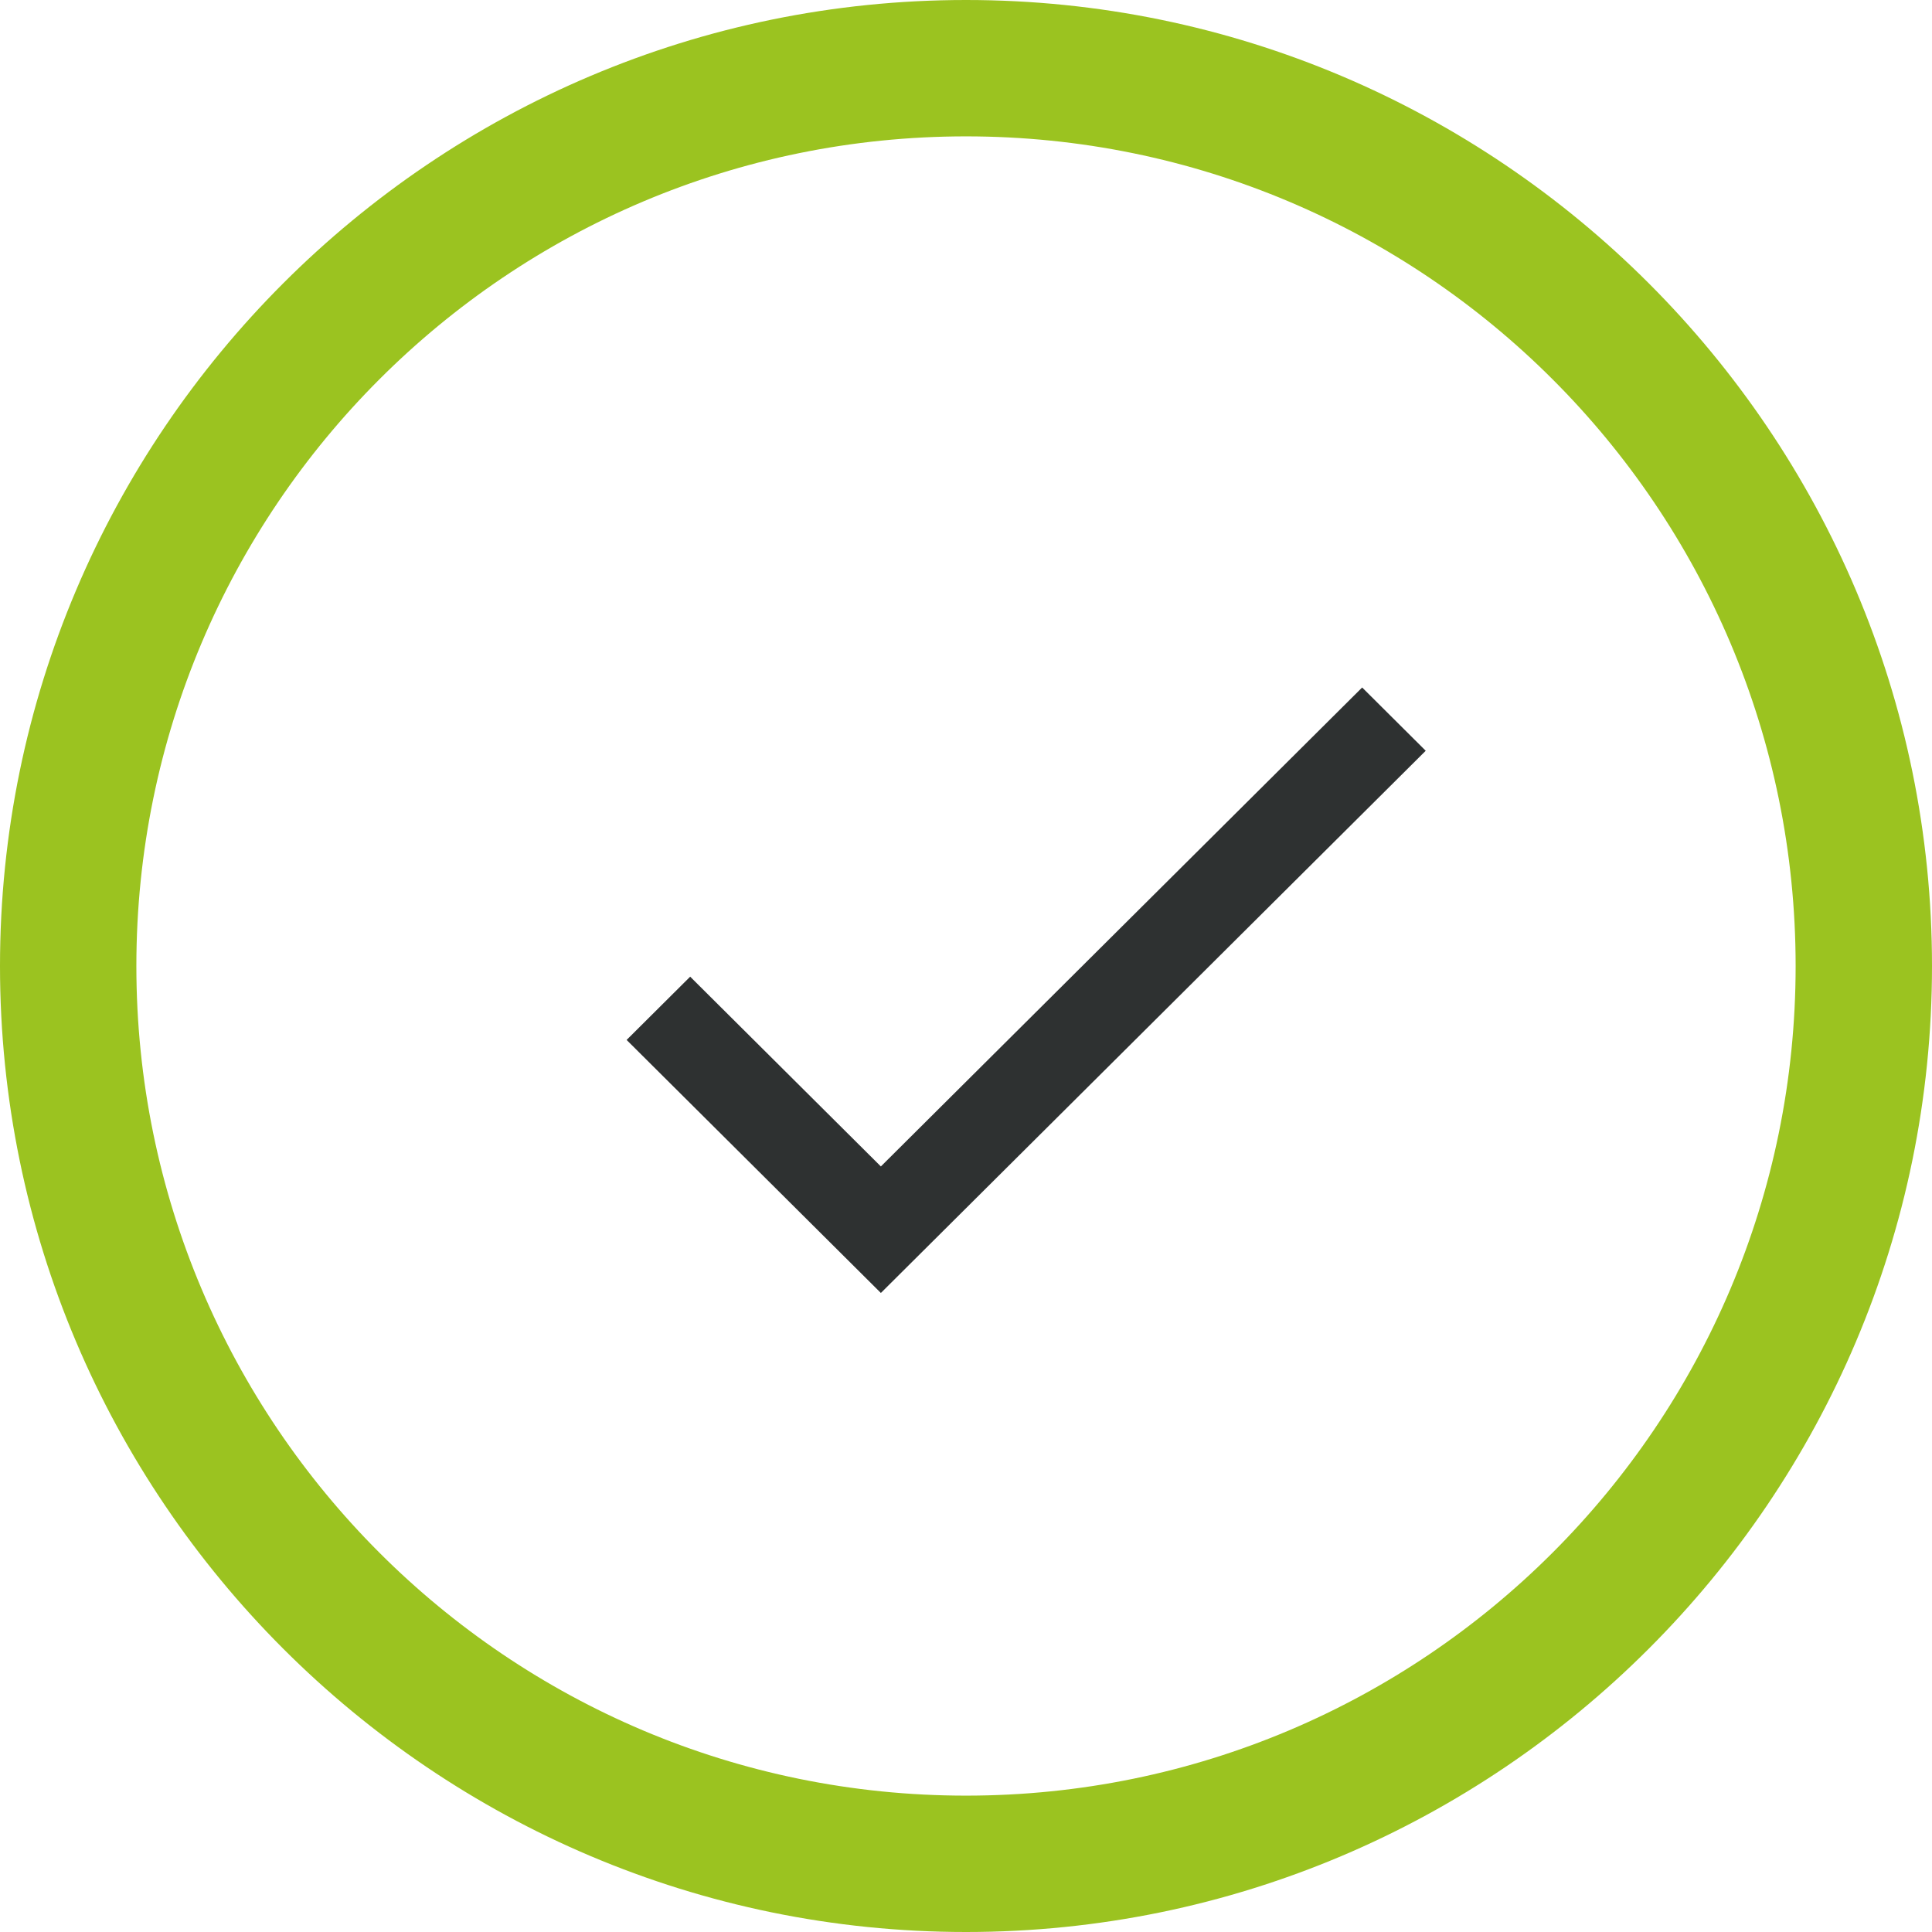
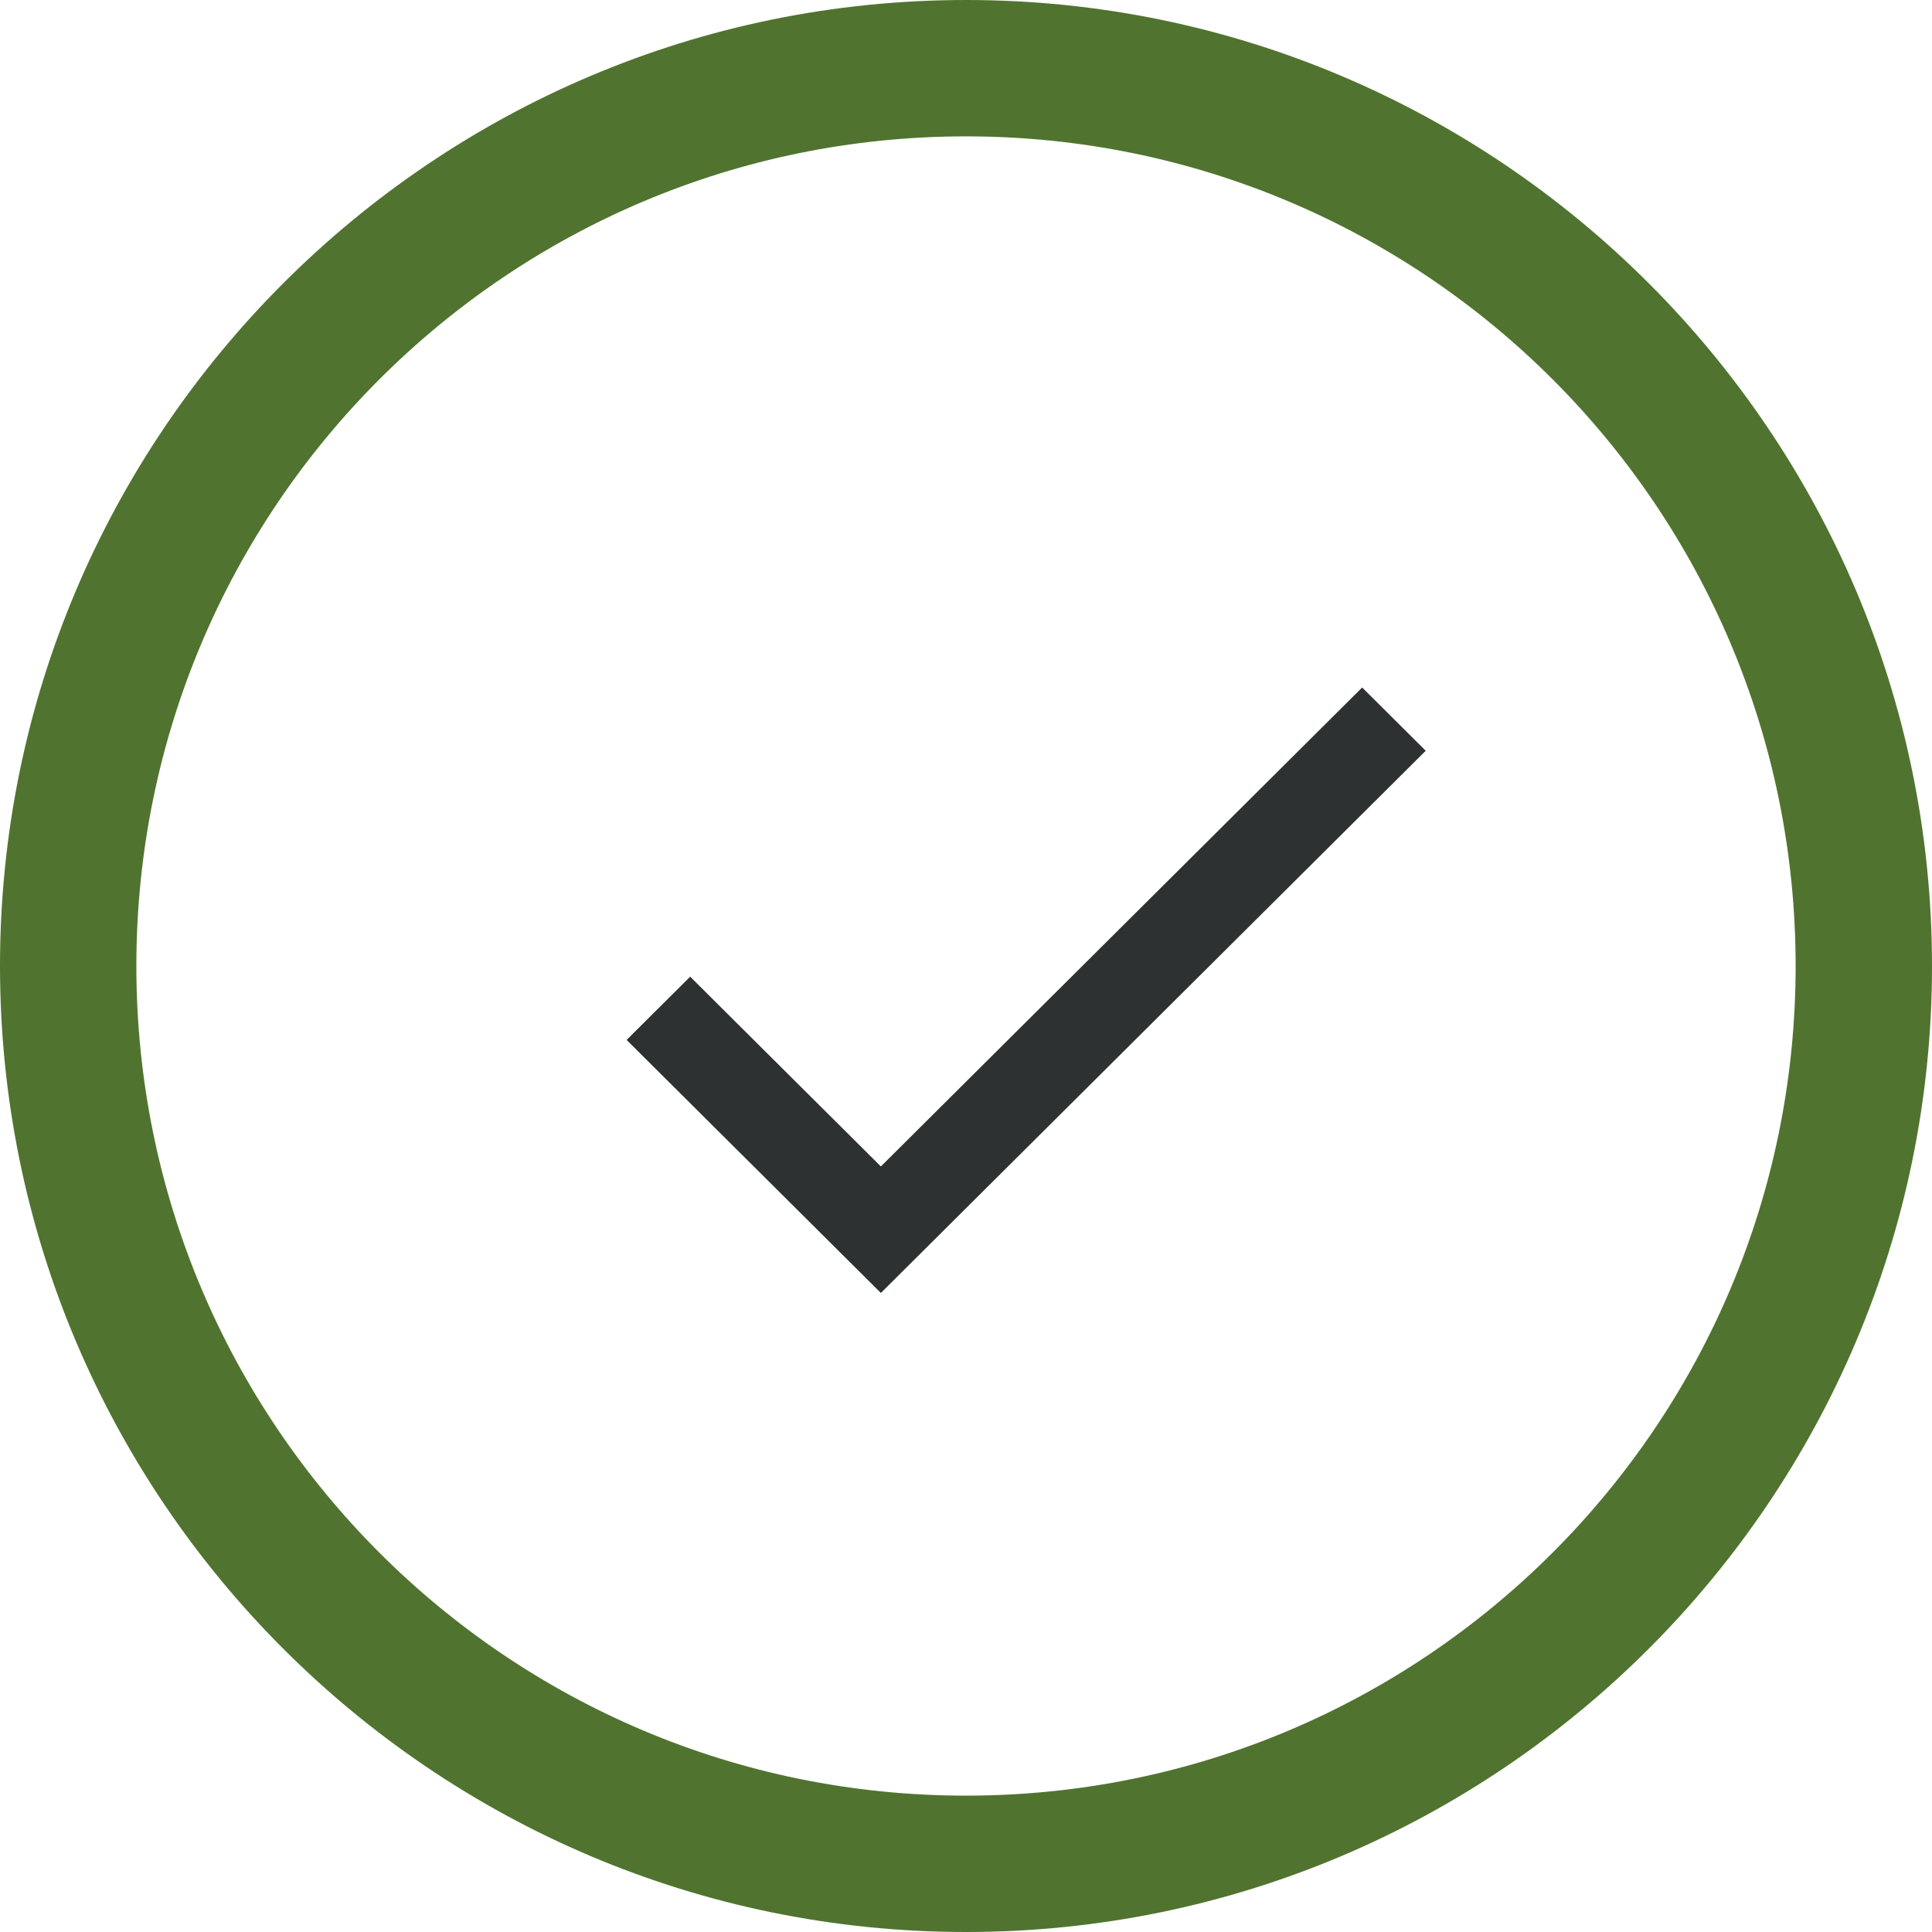
<svg xmlns="http://www.w3.org/2000/svg" width="141.678" height="141.678" viewBox="0 0 141.678 141.678">
  <defs>
-     <style>.a,.b{fill:none;}.c{clip-path:url(#a);}.d{fill:#2e3131;}.e,.f{stroke:none;}.f{fill:#9bc320;}</style>
+     <style>.a,.b{fill:none;}.c{clip-path:url(#a);}.d{fill:#2e3131;}.e,.f{stroke:none;}.f{fill:#50742F;}</style>
    <clipPath id="a">
      <rect class="a" width="65" height="55" />
    </clipPath>
  </defs>
  <g transform="translate(10 10)">
    <g class="b">
      <path class="e" d="M60.839,0A60.839,60.839,0,1,1,0,60.839,60.839,60.839,0,0,1,60.839,0Z" />
      <path class="f" d="M 60.839 -7.62939453125e-06 C 27.238 -7.62939453125e-06 -7.62939453125e-06 27.238 -7.62939453125e-06 60.839 C -7.62939453125e-06 94.439 27.238 121.678 60.839 121.678 C 94.439 121.678 121.678 94.439 121.678 60.839 C 121.678 27.238 94.439 -7.62939453125e-06 60.839 -7.62939453125e-06 M 60.839 -10 C 99.9 -10 131.678 21.778 131.678 60.839 C 131.678 99.9 99.9 131.678 60.839 131.678 C 21.778 131.678 -10 99.9 -10 60.839 C -10 21.778 21.778 -10 60.839 -10 Z" />
    </g>
    <g class="c" transform="translate(32.551 34.816)">
      <path class="a" d="M0,0H65V55H0Z" />
      <path class="d" d="M22.045,40.722,8.061,26.806,3.4,31.445,22.045,50,62,10.239,57.339,5.6Z" transform="translate(0 0)" />
    </g>
  </g>
</svg>
